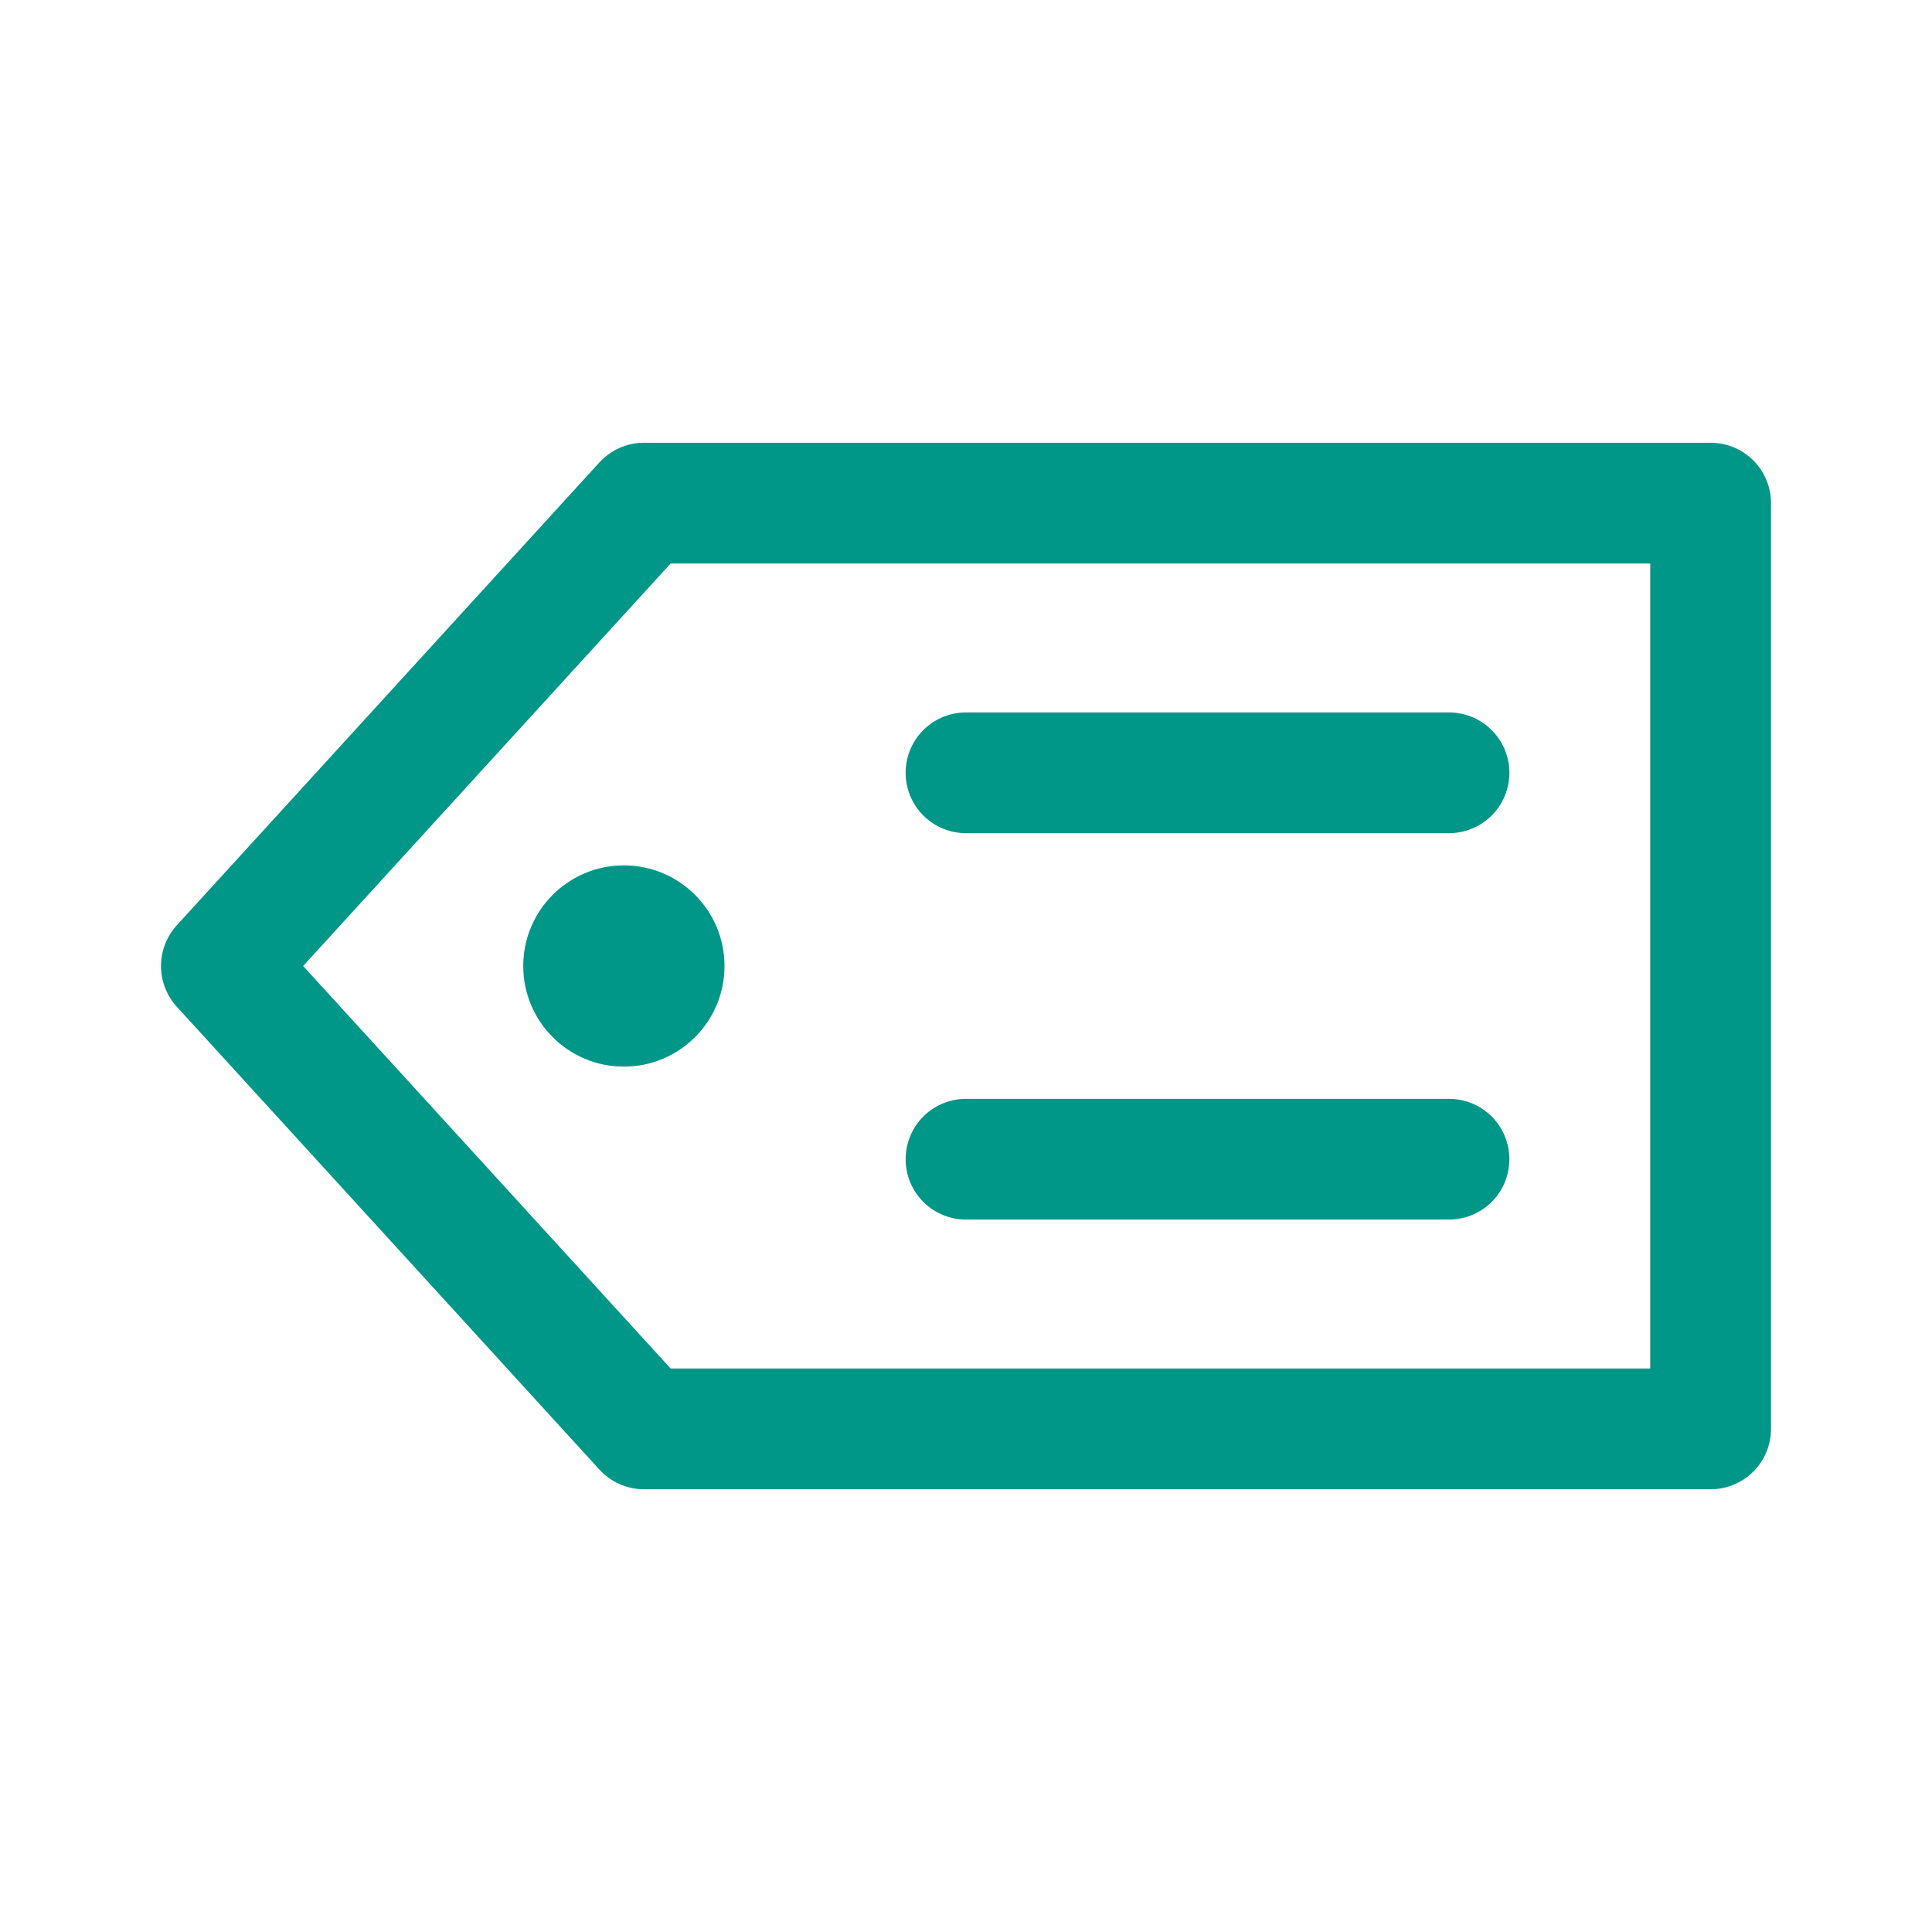
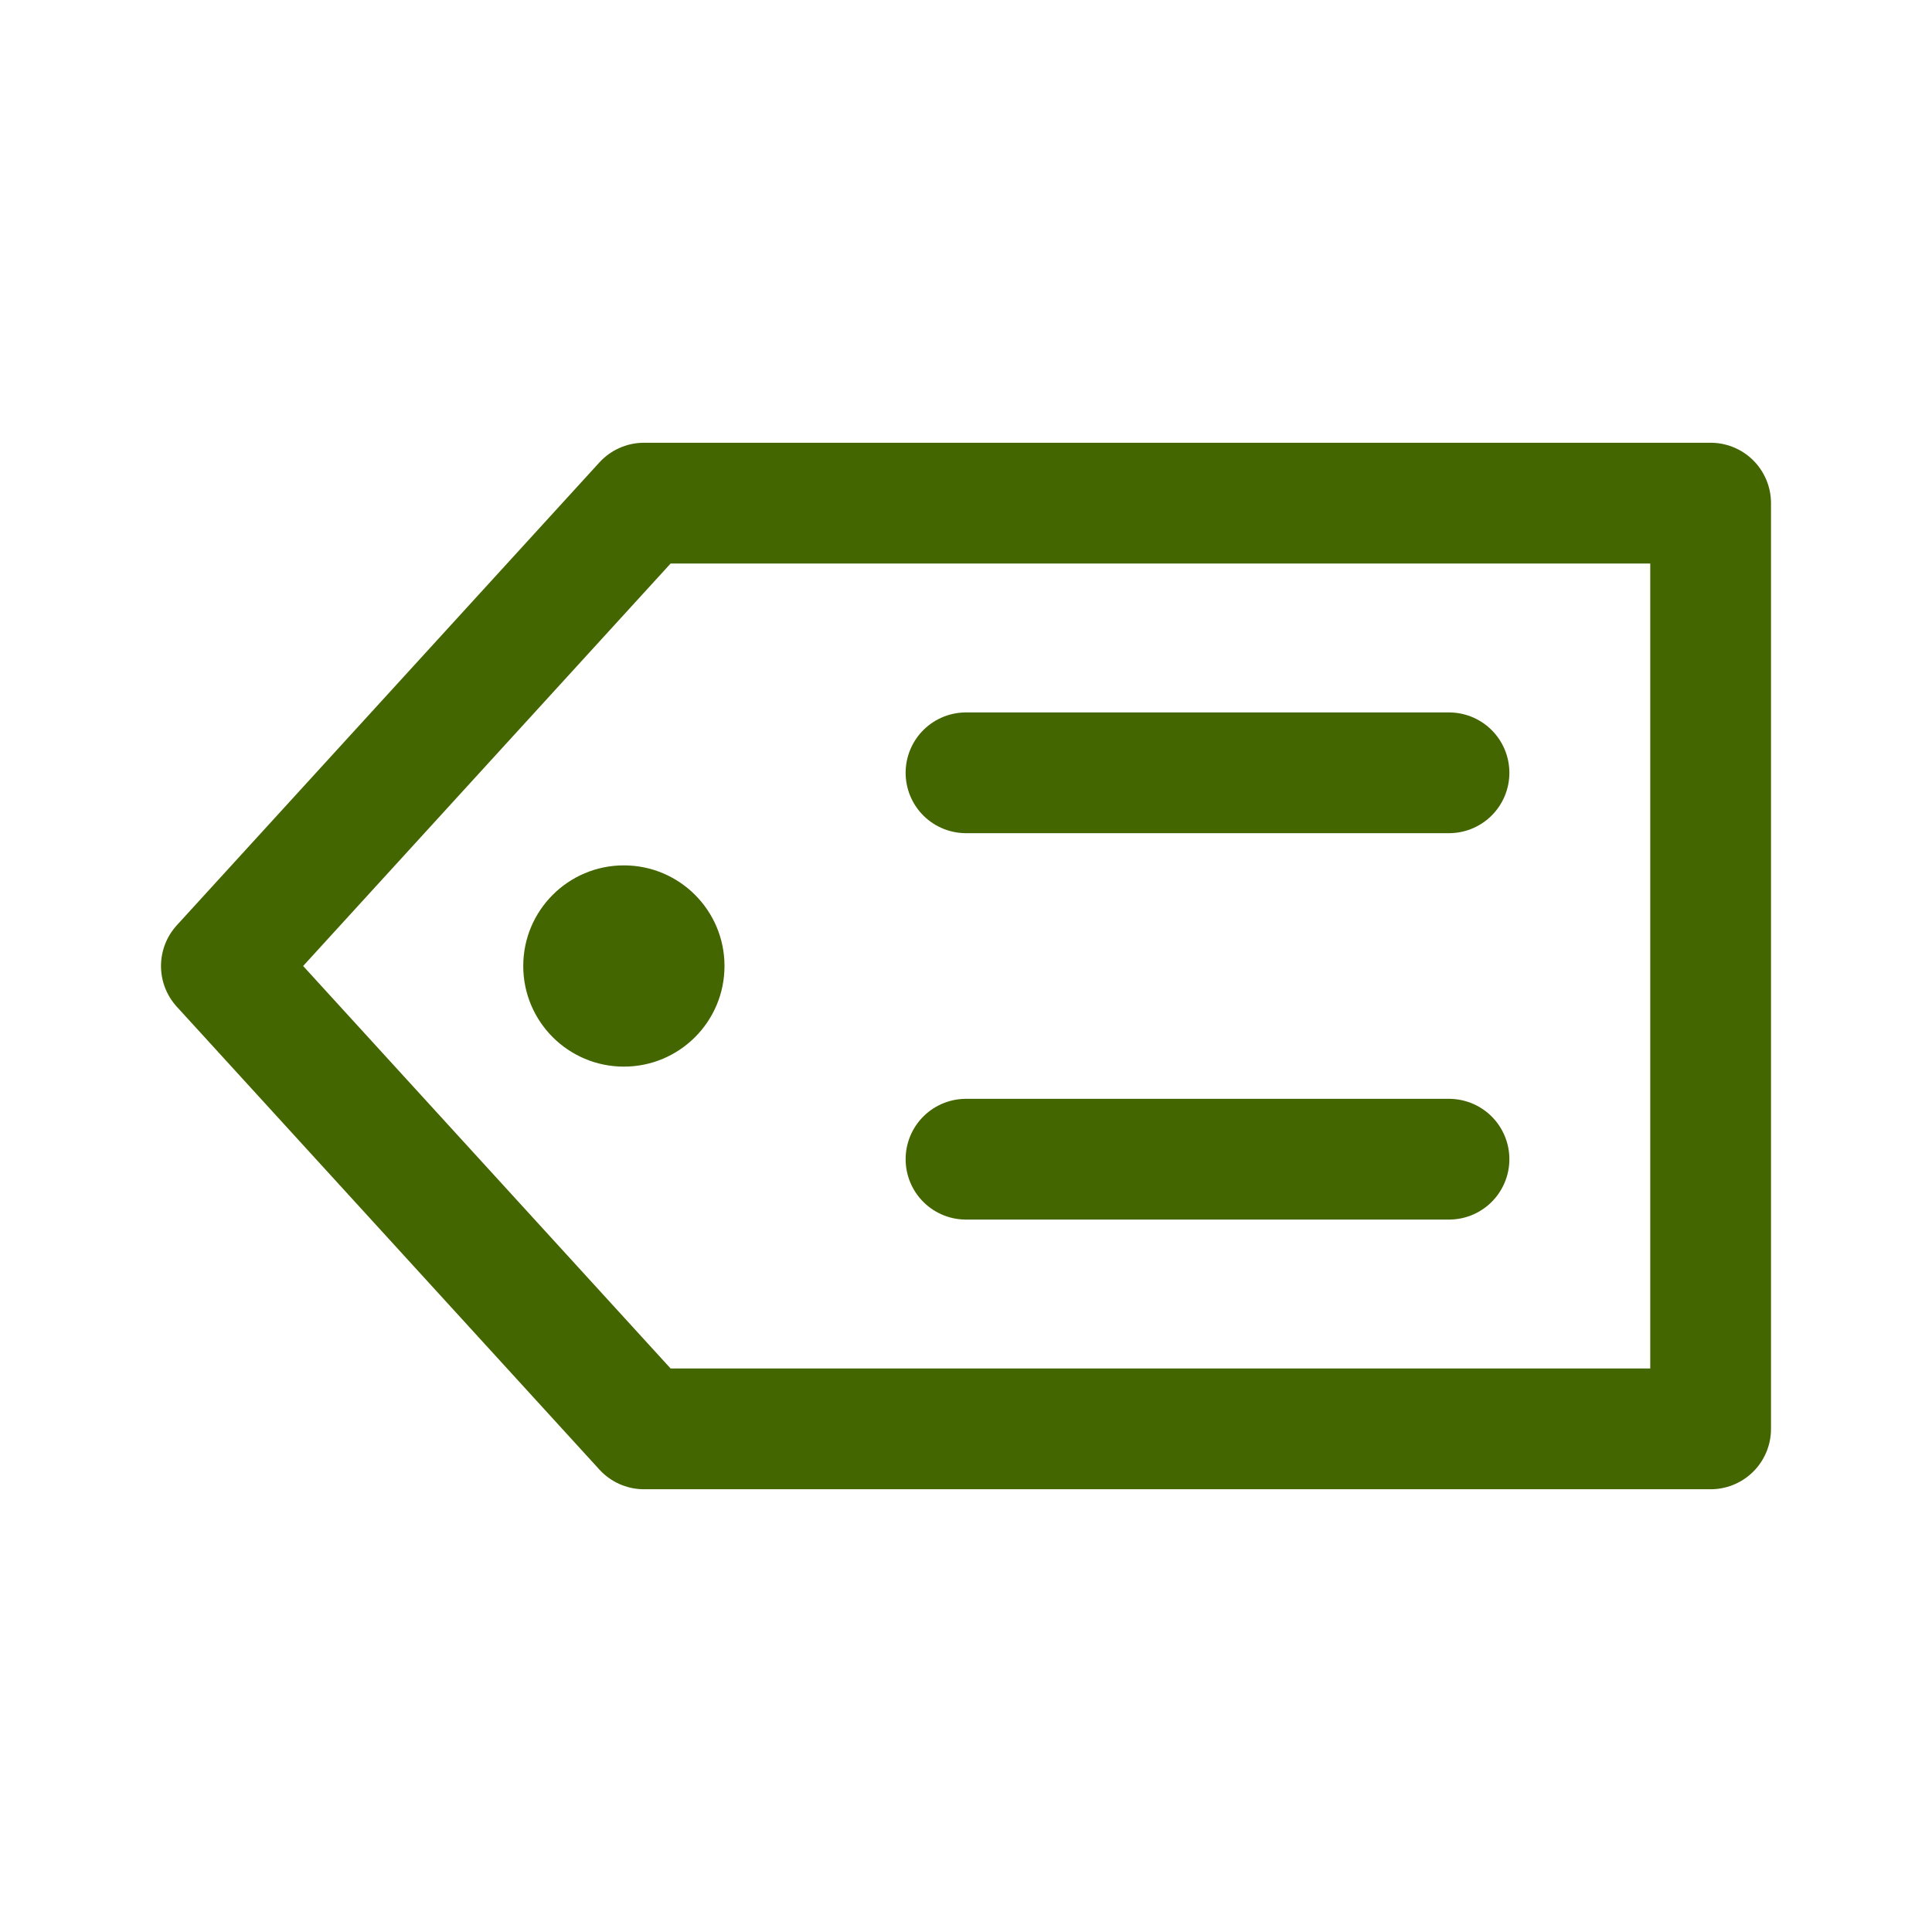
<svg xmlns="http://www.w3.org/2000/svg" width="24" height="24" viewBox="0 0 24 24" fill="none">
-   <path d="M2.75 12L8 6.25H21.25V17.75H8Z" fill="none" stroke="#009688" stroke-width="1.5" stroke-linecap="round" stroke-linejoin="round" />
-   <circle cx="7.75" cy="12" r="1.25" fill="#009688" />
-   <path d="M12 9.6H18M12 14.4H18" fill="none" stroke="#009688" stroke-width="1.5" stroke-linecap="round" />
+   <path d="M2.75 12L8 6.25H21.25V17.75H8Z" fill="none" stroke="#446600" stroke-width="1.5" stroke-linecap="round" stroke-linejoin="round" />
+   <circle cx="7.75" cy="12" r="1.25" fill="#446600" />
+   <path d="M12 9.6H18M12 14.4H18" fill="none" stroke="#446600" stroke-width="1.5" stroke-linecap="round" />
</svg>
